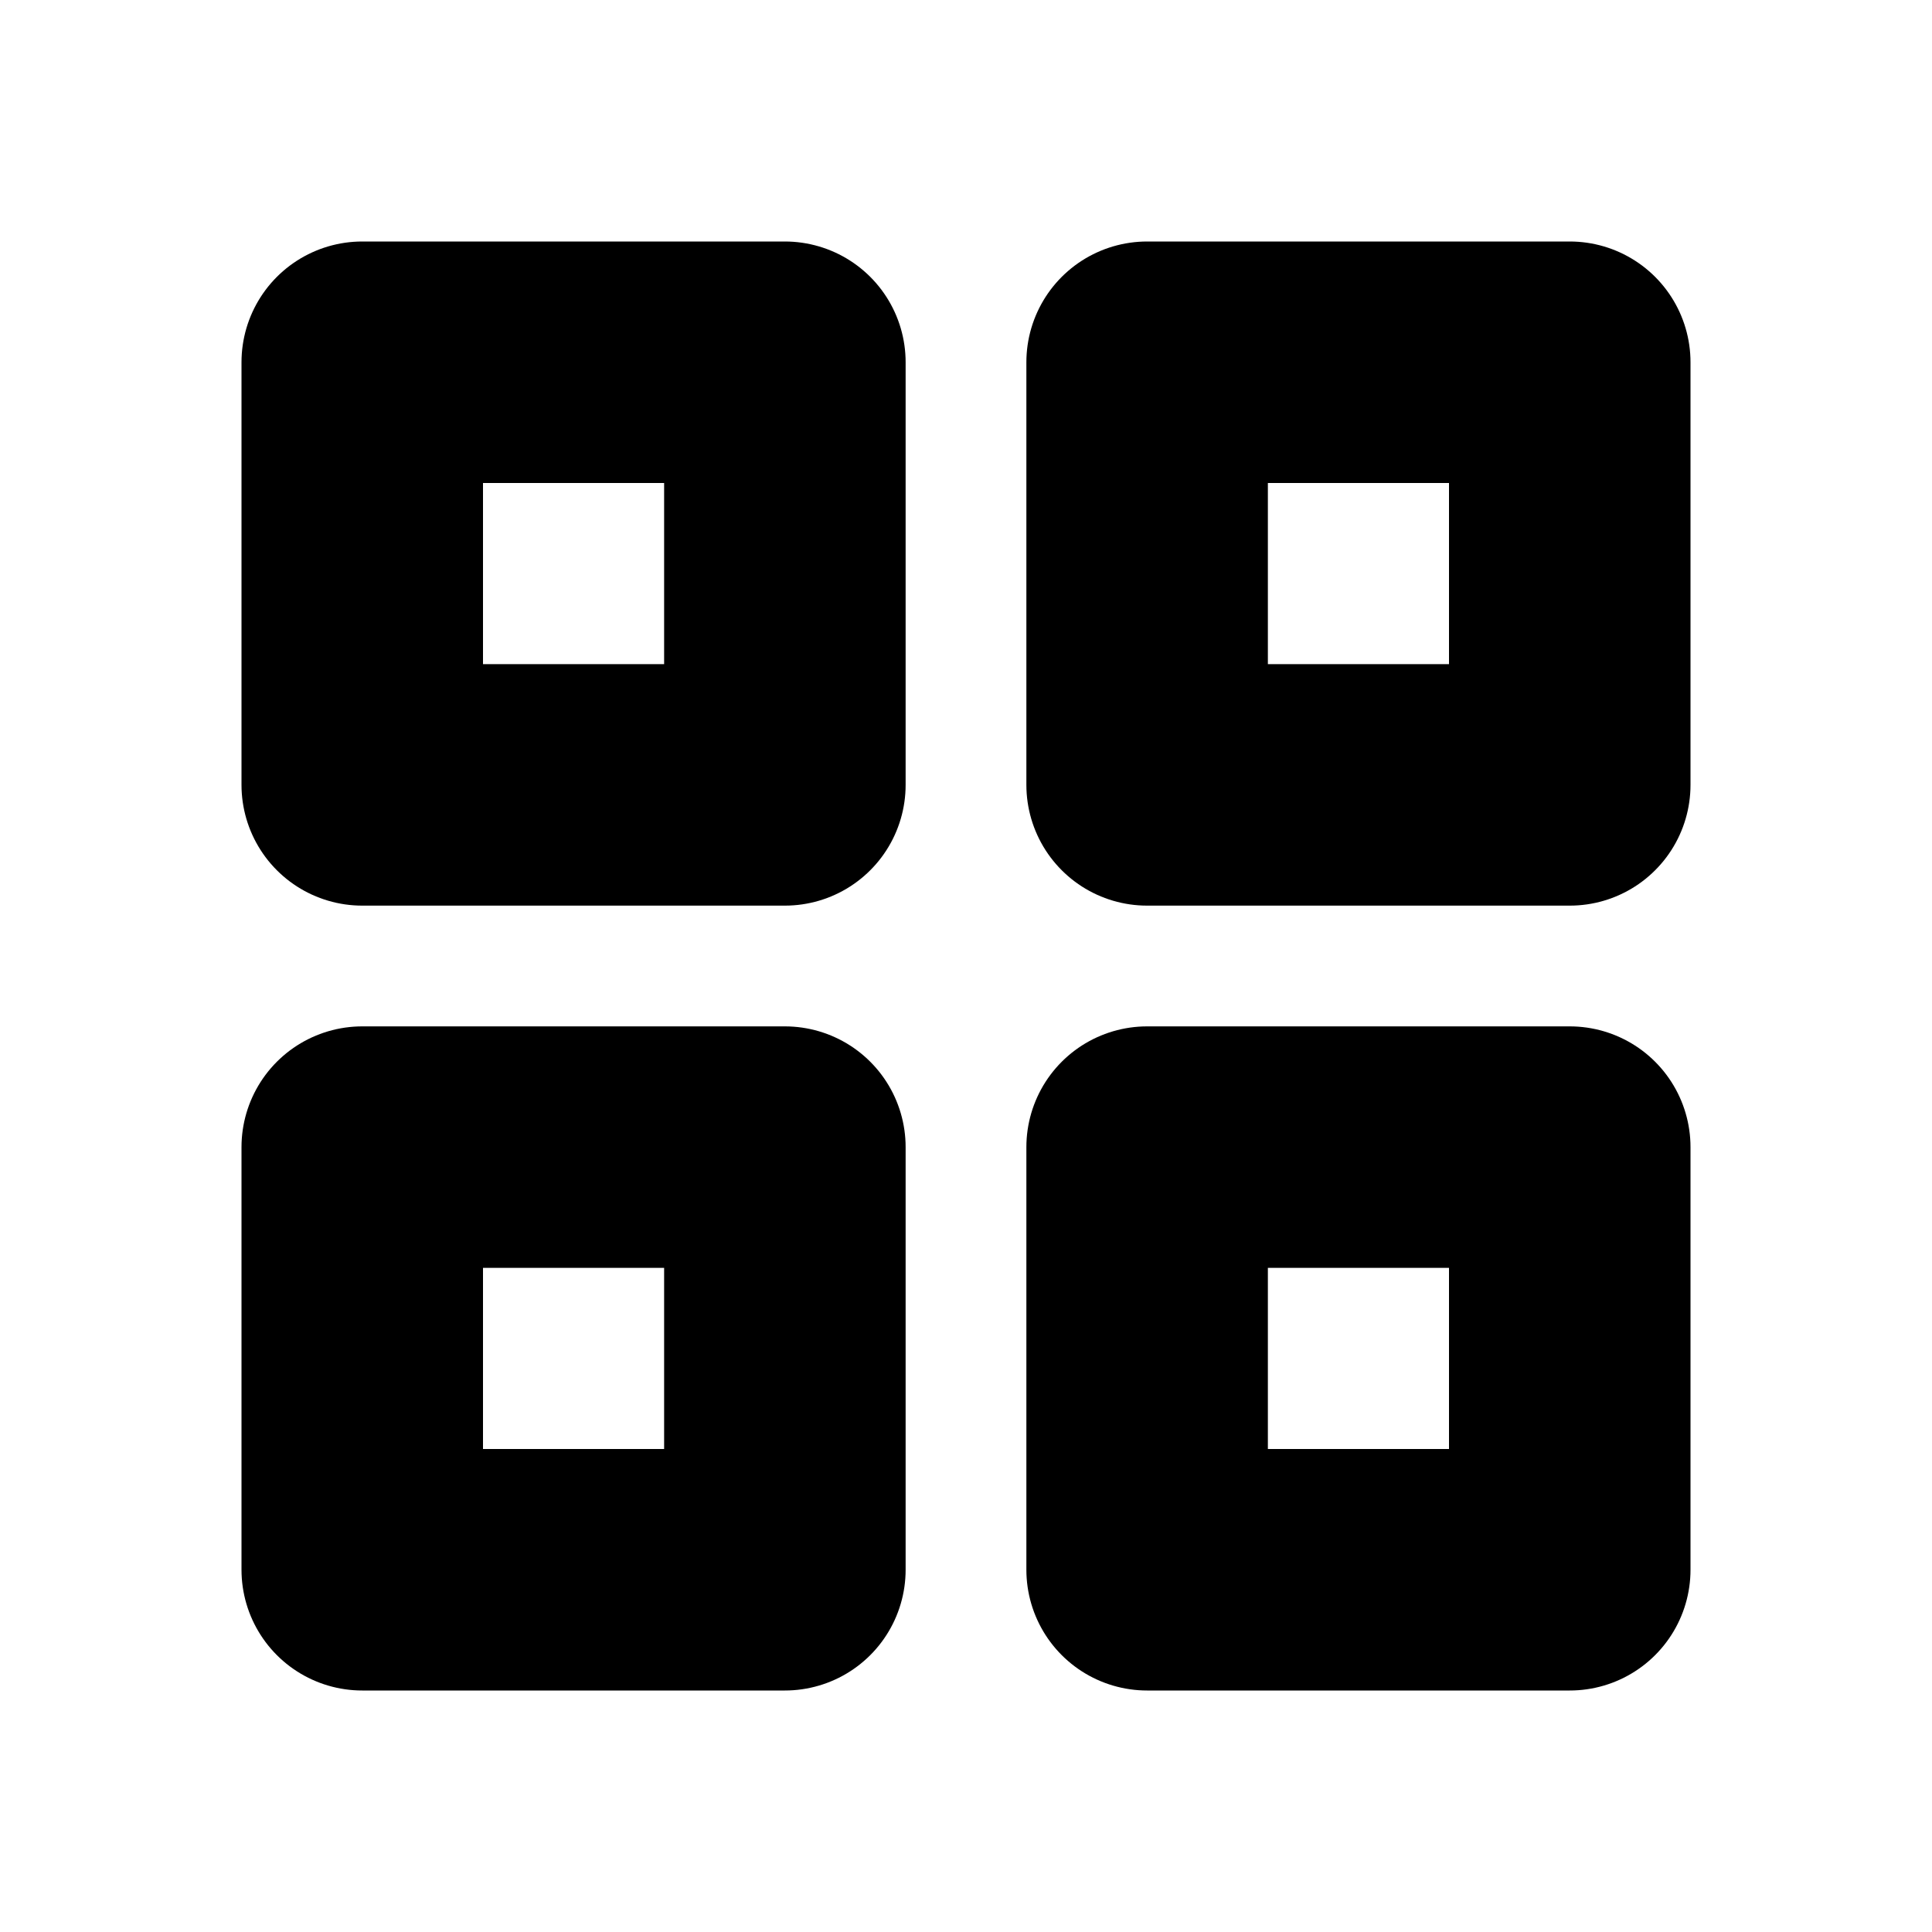
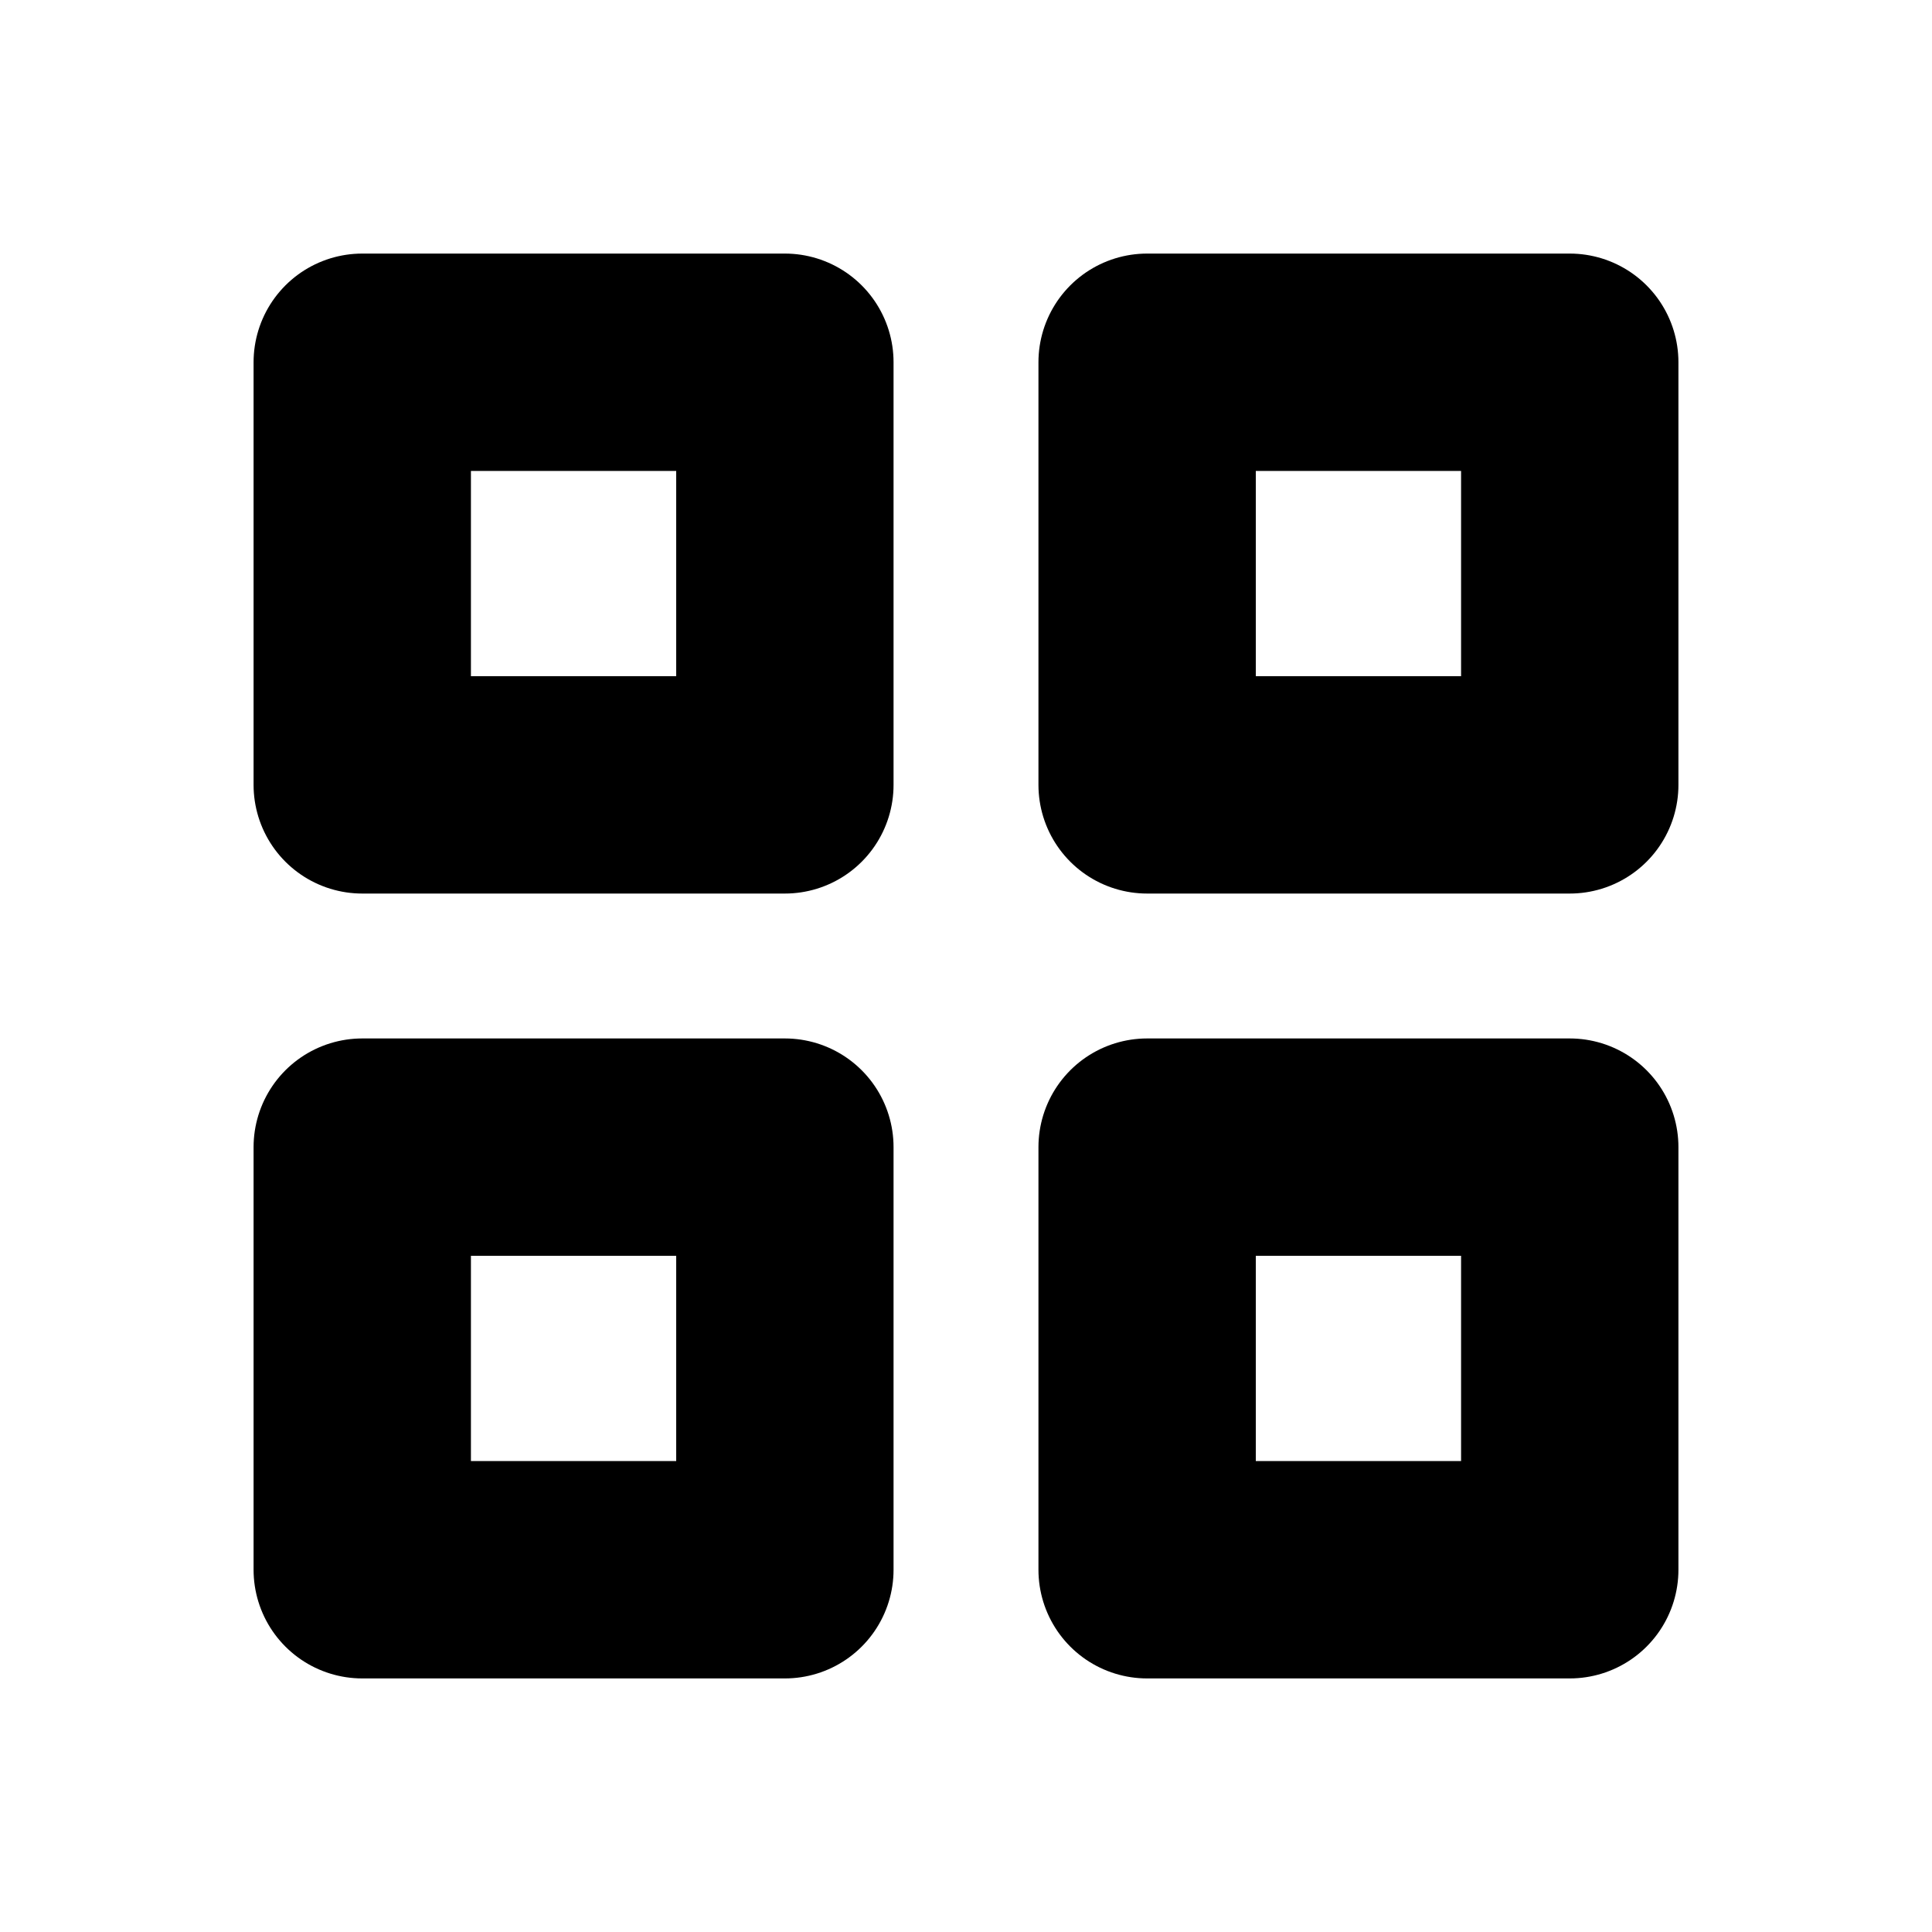
<svg xmlns="http://www.w3.org/2000/svg" width="32" height="32" viewBox="0 0 32 32" fill="none">
-   <rect x="6" y="6" width="7" height="7" stroke="black" stroke-width="4" stroke-linecap="round" stroke-linejoin="round" />
-   <rect x="6" y="19" width="7" height="7" stroke="black" stroke-width="4" stroke-linecap="round" stroke-linejoin="round" />
-   <rect x="19" y="6" width="7" height="7" stroke="black" stroke-width="4" stroke-linecap="round" stroke-linejoin="round" />
-   <rect x="19" y="19" width="7" height="7" stroke="black" stroke-width="4" stroke-linecap="round" stroke-linejoin="round" />
+   <rect x="6" y="6" width="7" height="7" stroke="black" stroke-width="3.6" stroke-linecap="round" stroke-linejoin="round" />
+   <rect x="6" y="19" width="7" height="7" stroke="black" stroke-width="3.6" stroke-linecap="round" stroke-linejoin="round" />
+   <rect x="19" y="6" width="7" height="7" stroke="black" stroke-width="3.6" stroke-linecap="round" stroke-linejoin="round" />
+   <rect x="19" y="19" width="7" height="7" stroke="black" stroke-width="3.6" stroke-linecap="round" stroke-linejoin="round" />
</svg>
